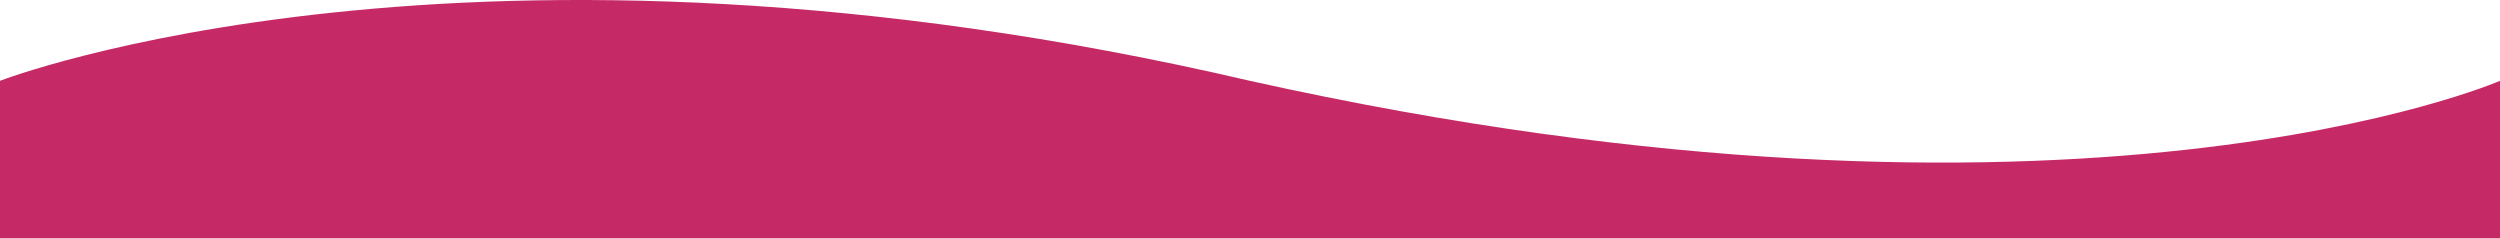
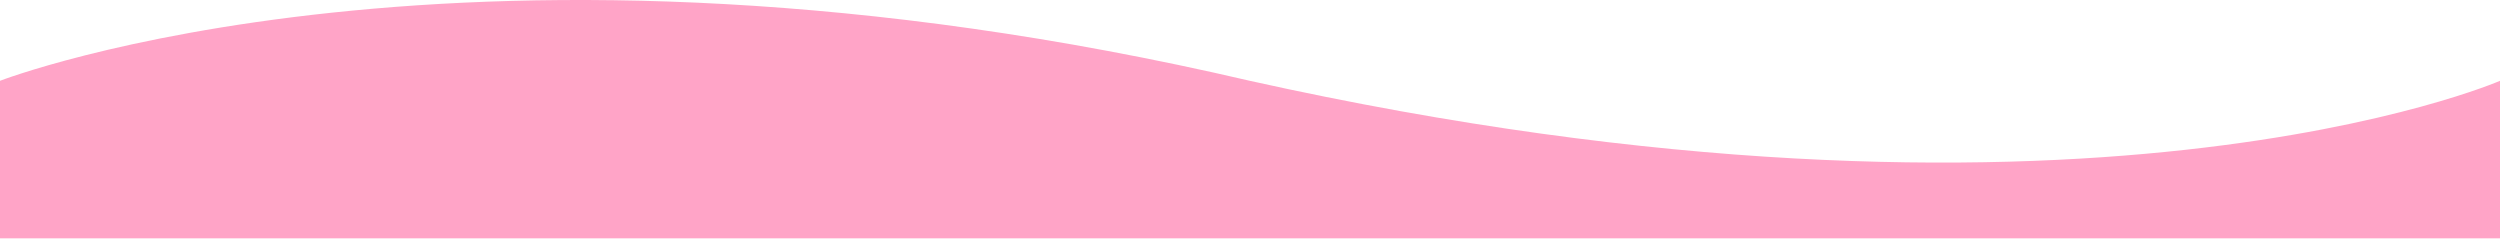
<svg xmlns="http://www.w3.org/2000/svg" id="Capa_1" viewBox="0 0 1349 128.6">
  <defs>
-     <style>.cls-1{fill:#c62a66;stroke-width:0px;}</style>
+     <style>.cls-1{fill: #ffa4c7;stroke-width:0px;}</style>
  </defs>
  <path class="cls-1" d="M1349,128.6H0V43.6s253.4-98.1,674.4,0c446.8,99.3,674.6,0,674.6,0v85Z" />
</svg>
